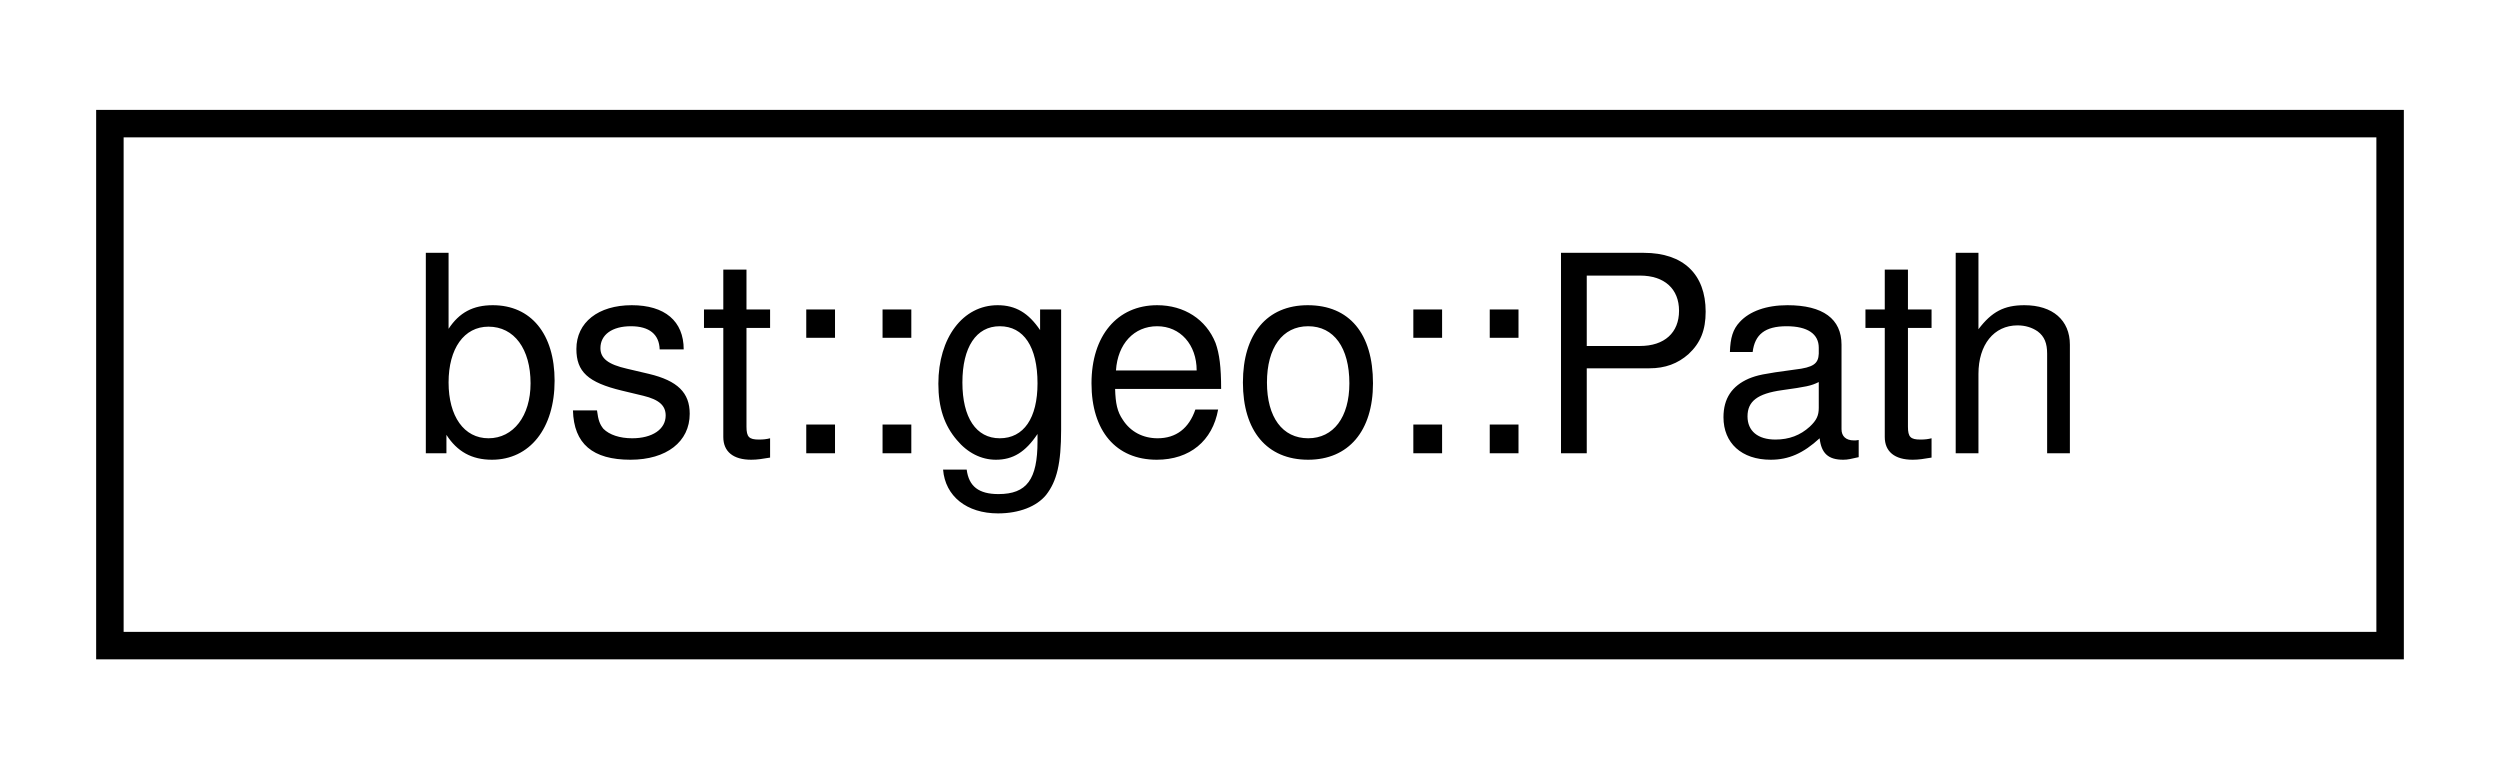
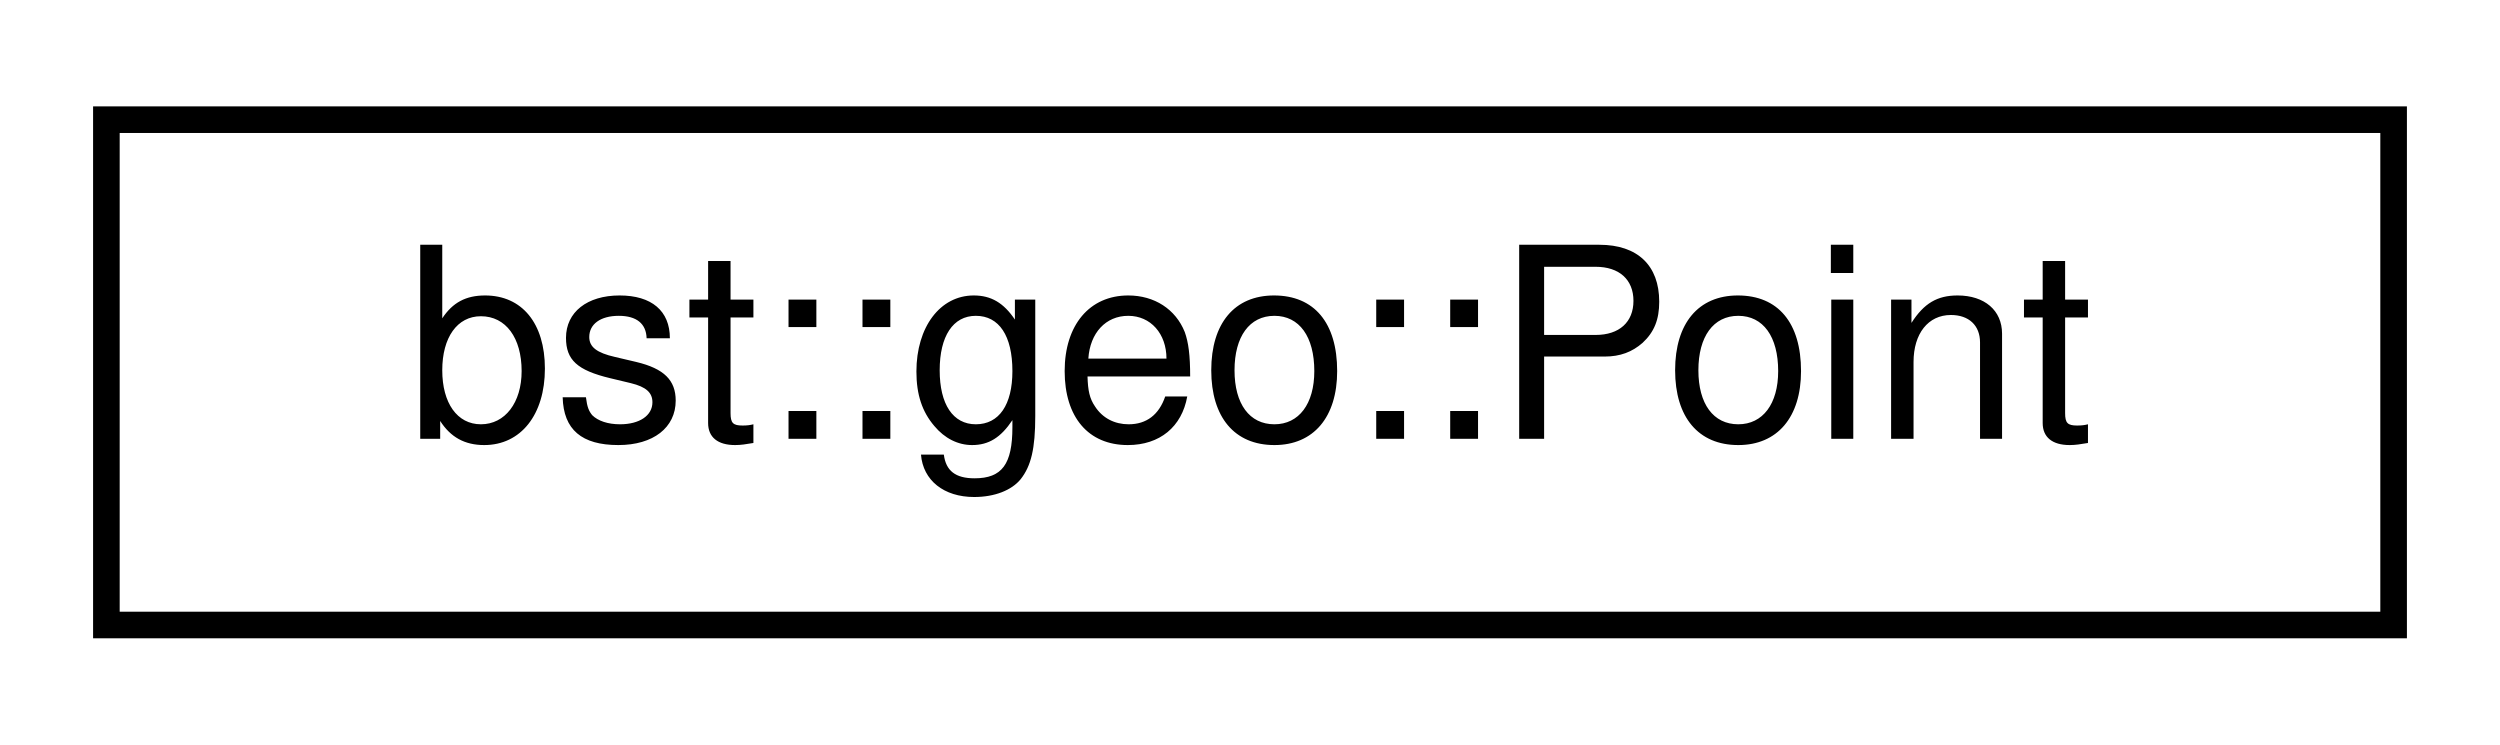
- <svg xmlns="http://www.w3.org/2000/svg" xmlns:xlink="http://www.w3.org/1999/xlink" width="91pt" height="28pt" viewBox="0.00 0.00 91.00 28.00">
+ <svg xmlns="http://www.w3.org/2000/svg" xmlns:xlink="http://www.w3.org/1999/xlink" width="94pt" height="28pt" viewBox="0.00 0.00 94.00 28.00">
  <g id="graph0" class="graph" transform="scale(1 1) rotate(0) translate(4 24)">
    <g id="node1" class="node">
      <g id="a_node1">
-         <a xlink:href="classbst_1_1geo_1_1Path.html" target="_top" xlink:title="A path of geographical points.">
-           <polygon fill="none" stroke="black" points="0,-0.5 0,-19.5 83,-19.5 83,-0.5 0,-0.5" />
-           <text text-anchor="middle" x="41.5" y="-7.5" font-family="Helvetica,sans-Serif" font-size="10.00">bst::geo::Path</text>
+         <a xlink:href="classbst_1_1geo_1_1Point.html" target="_top" xlink:title="A geographical point.">
+           <polygon fill="none" stroke="black" points="0,-0.5 0,-19.5 86,-19.5 86,-0.5 0,-0.5" />
+           <text text-anchor="middle" x="43" y="-7.5" font-family="Helvetica,sans-Serif" font-size="10.00">bst::geo::Point</text>
        </a>
      </g>
    </g>
  </g>
</svg>
